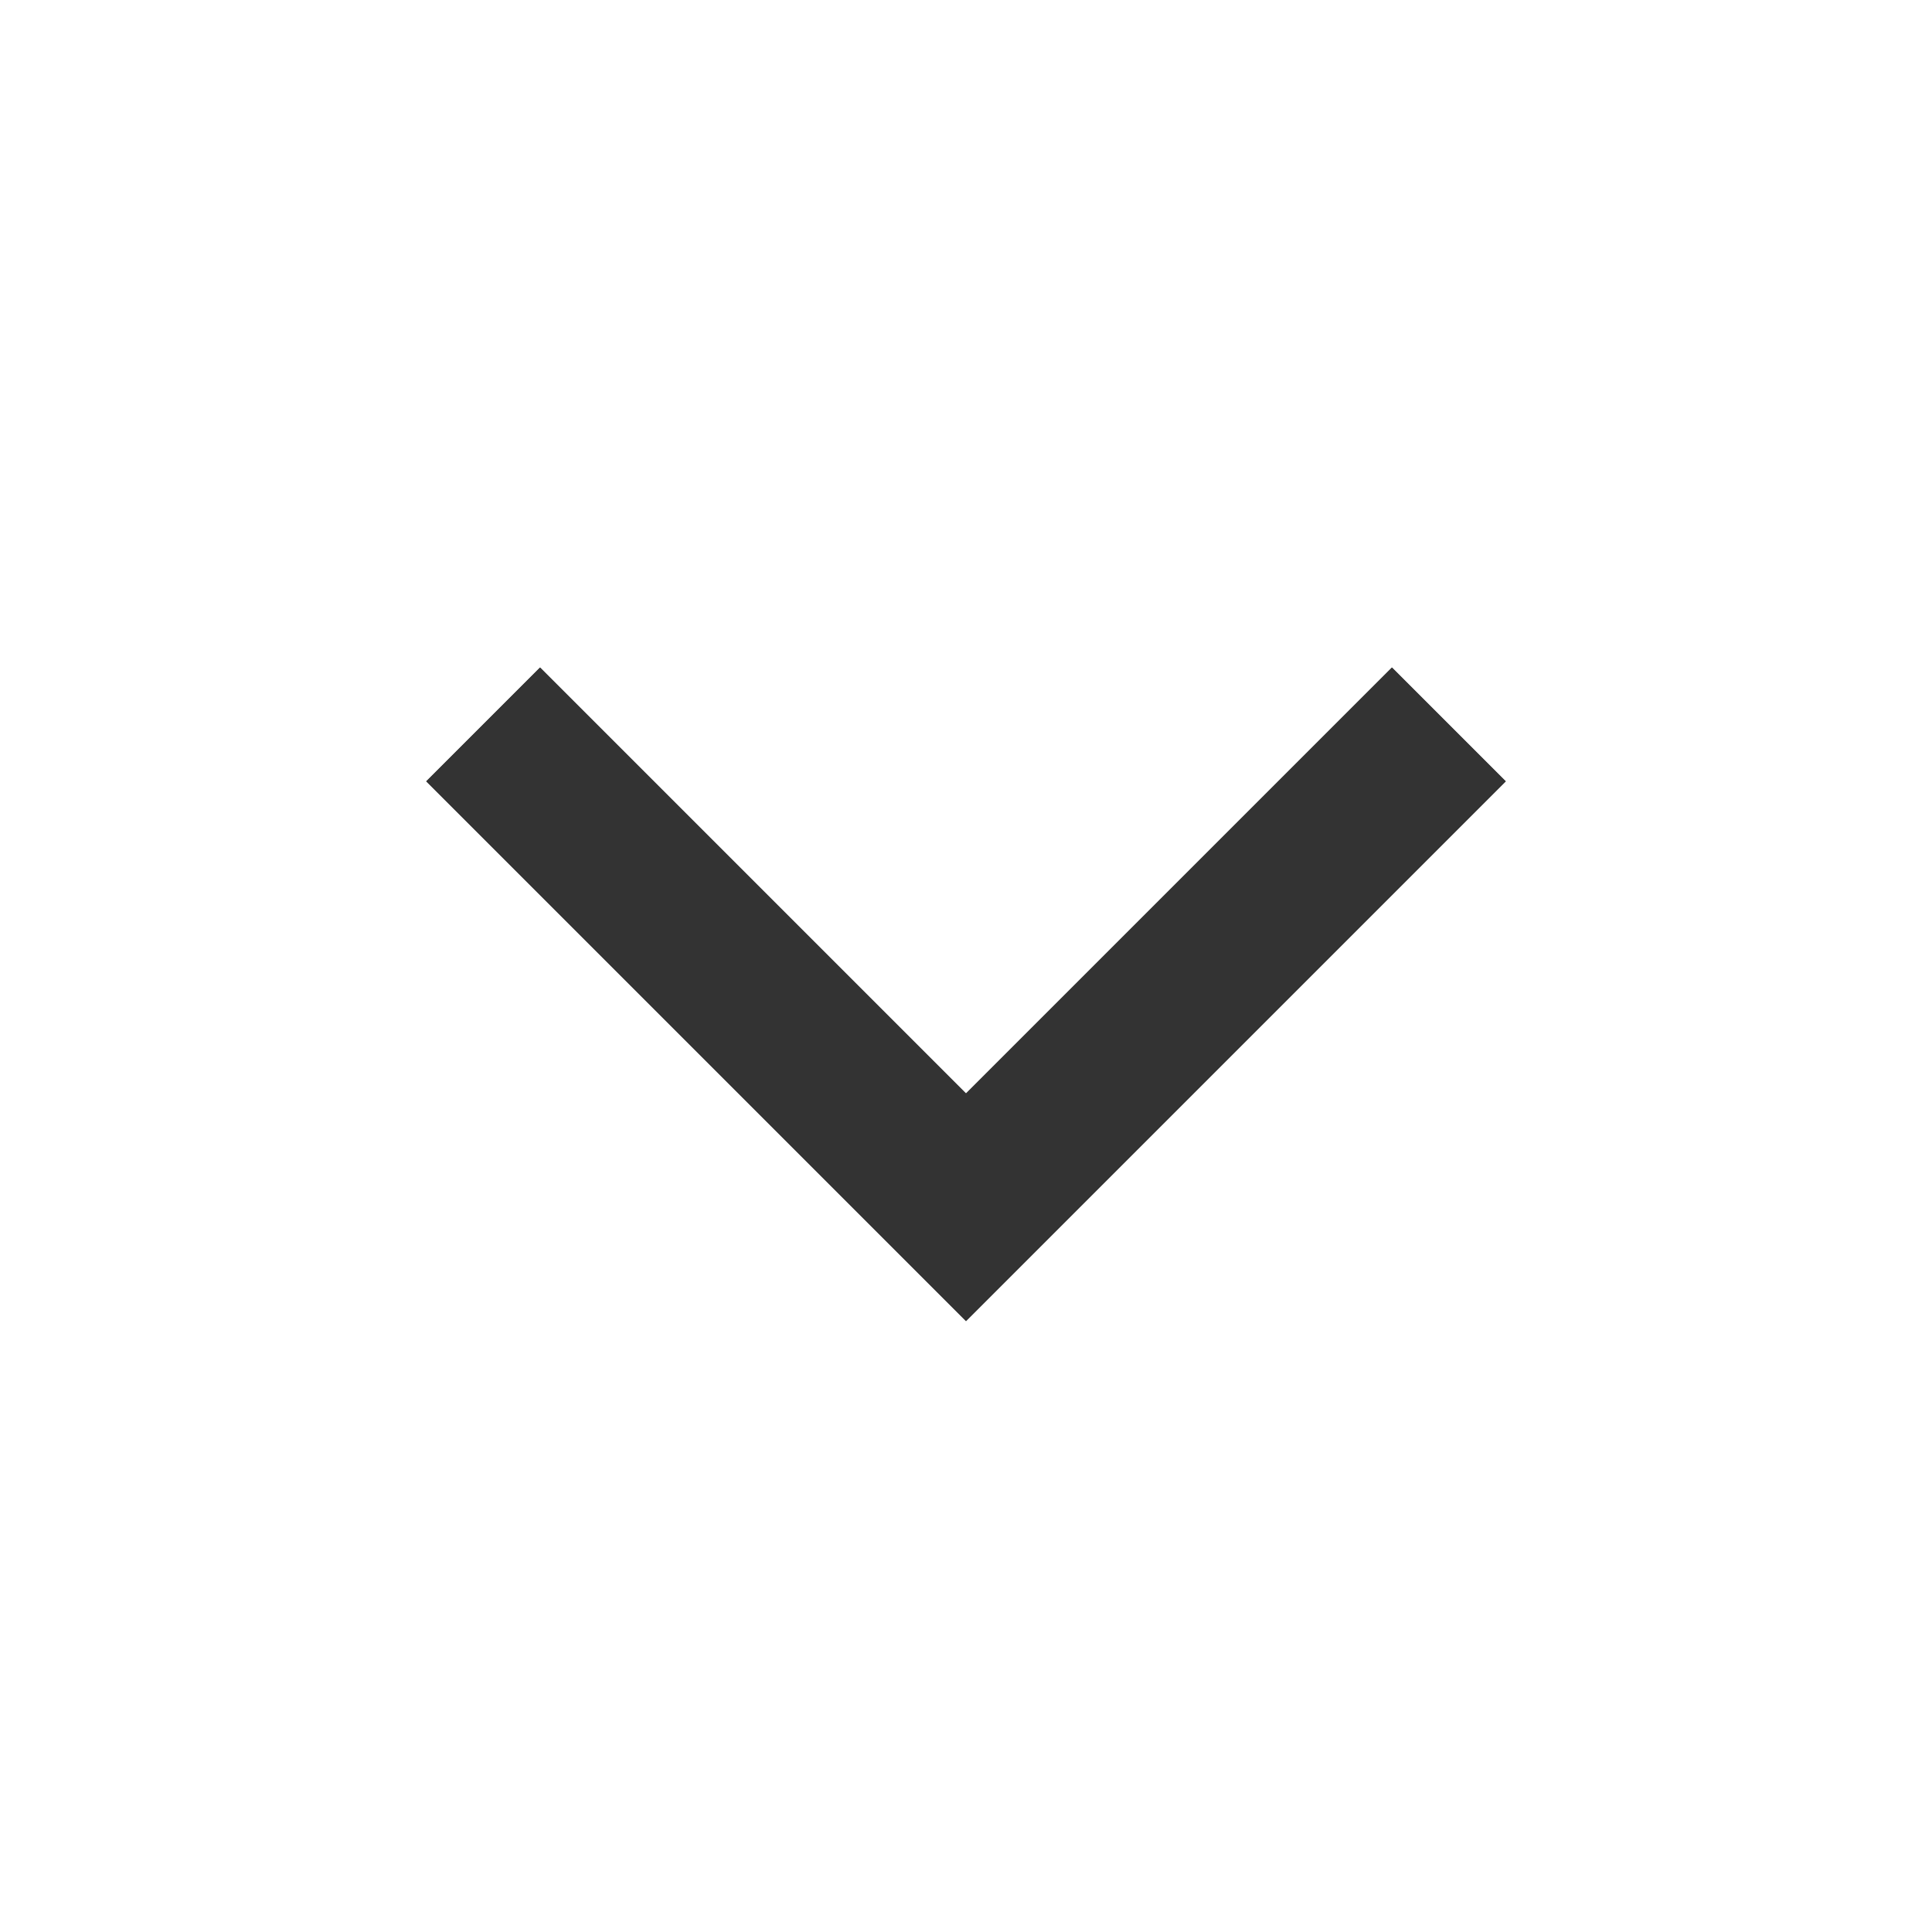
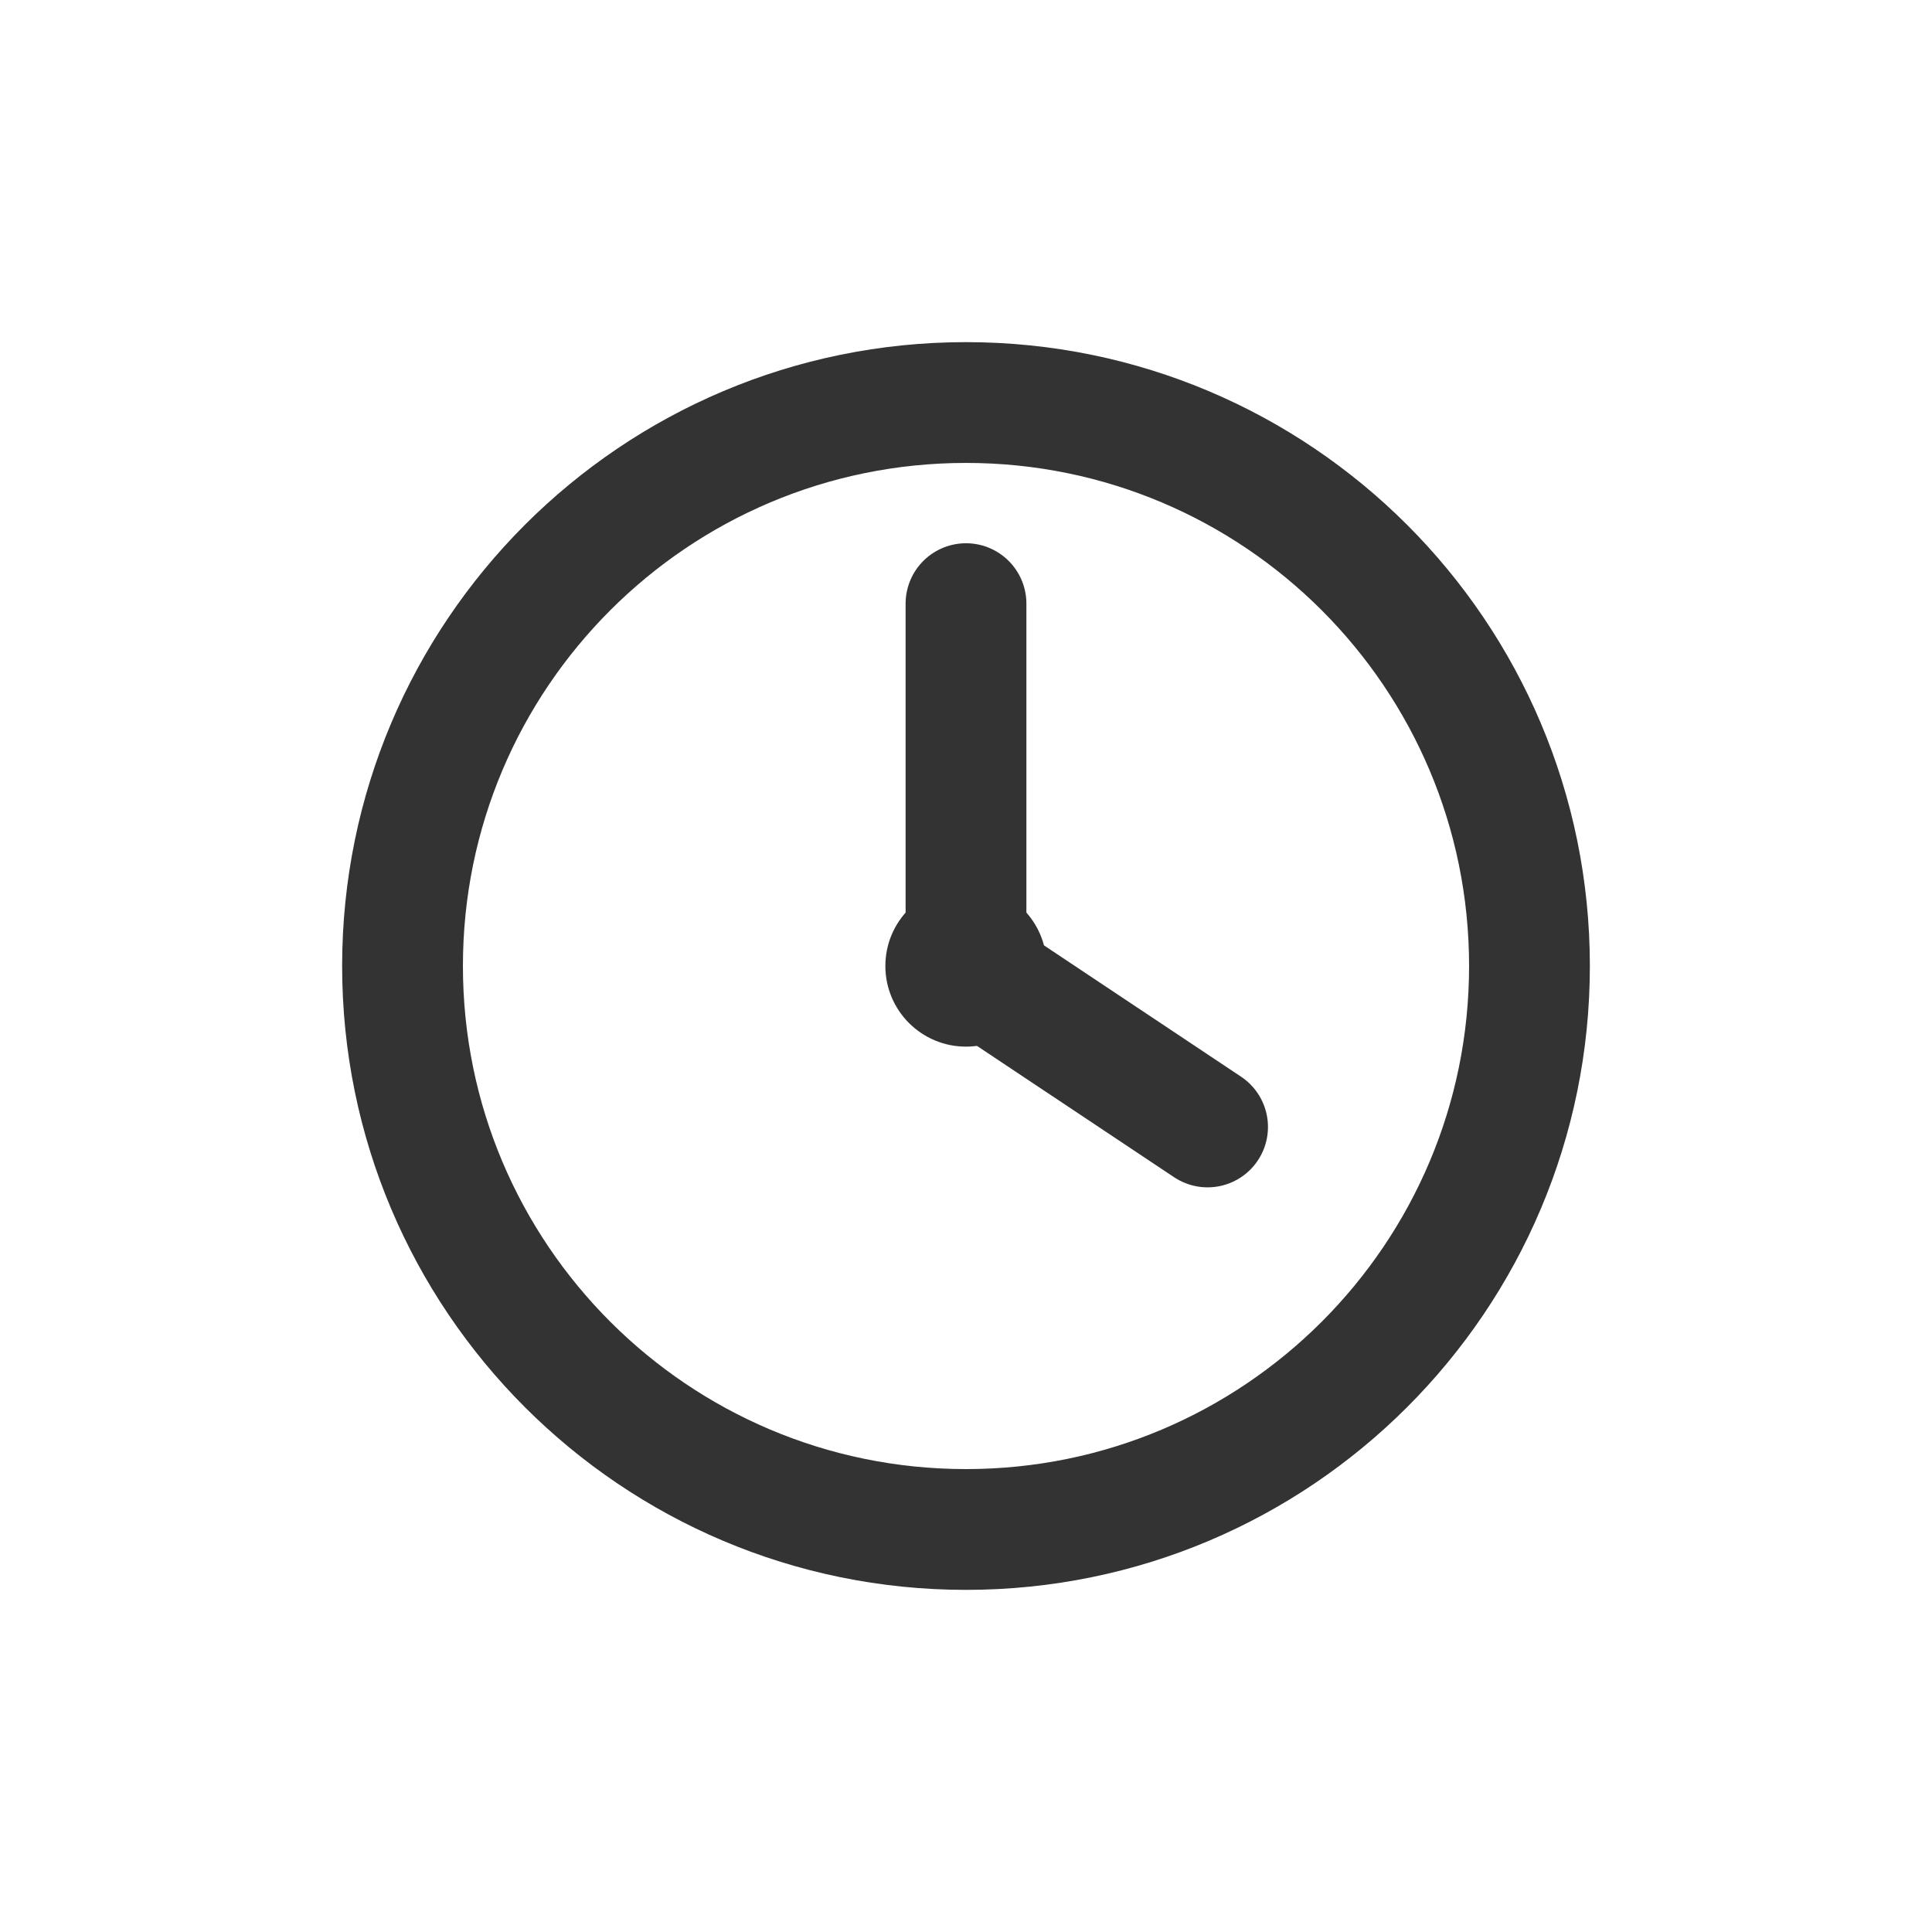
- <svg xmlns="http://www.w3.org/2000/svg" id="svg8" version="1.1" viewBox="0 0 6.35 6.35" height="24" width="24">
+ <svg xmlns="http://www.w3.org/2000/svg" width="24" height="24" viewBox="0 0 6.35 6.35" version="1.1" id="svg8">
  <defs id="defs2" />
-   <g transform="translate(0,-290.65)" id="layer1">
-     <path id="path817" d="m 4.762,293.031 -1.587,1.587 -1.587,-1.587" style="fill:none;stroke:#333333;stroke-width:0.529;stroke-linecap:butt;stroke-linejoin:miter;stroke-miterlimit:4;stroke-dasharray:none;stroke-opacity:1" />
-     <path style="fill:none;stroke:#333333;stroke-width:0.529;stroke-linecap:butt;stroke-linejoin:miter;stroke-miterlimit:4;stroke-dasharray:none;stroke-opacity:1" d="m 4.762,293.031 -1.587,1.587 -1.587,-1.587" id="path977" />
+   <g id="layer1" transform="translate(0,-290.65)">
+     <circle r="1.852" cy="293.825" cx="3.175" id="path841" style="fill:none;fill-opacity:0.271;stroke:#333333;stroke-width:0.397;stroke-linecap:round;stroke-linejoin:round;stroke-dashoffset:5.397;stroke-miterlimit:4;stroke-dasharray:none" />
+     <path id="path843" d="m 3.175,293.825 0,-1.191" style="fill:none;stroke:#333333;stroke-width:0.397;stroke-linecap:round;stroke-linejoin:miter;stroke-miterlimit:4;stroke-dasharray:none;stroke-opacity:1" />
+     <path id="path845" d="m 3.175,293.825 0.794,0.529" style="fill:none;stroke:#333333;stroke-width:0.397;stroke-linecap:round;stroke-linejoin:miter;stroke-miterlimit:4;stroke-dasharray:none;stroke-opacity:1" />
+     <circle r="0.265" cy="293.825" cx="3.175" id="path849" style="fill:#333333;fill-opacity:1;stroke:none;stroke-width:0.132;stroke-linecap:round;stroke-linejoin:round;stroke-miterlimit:4;stroke-dasharray:none;stroke-dashoffset:5.397;stroke-opacity:1" />
  </g>
</svg>
